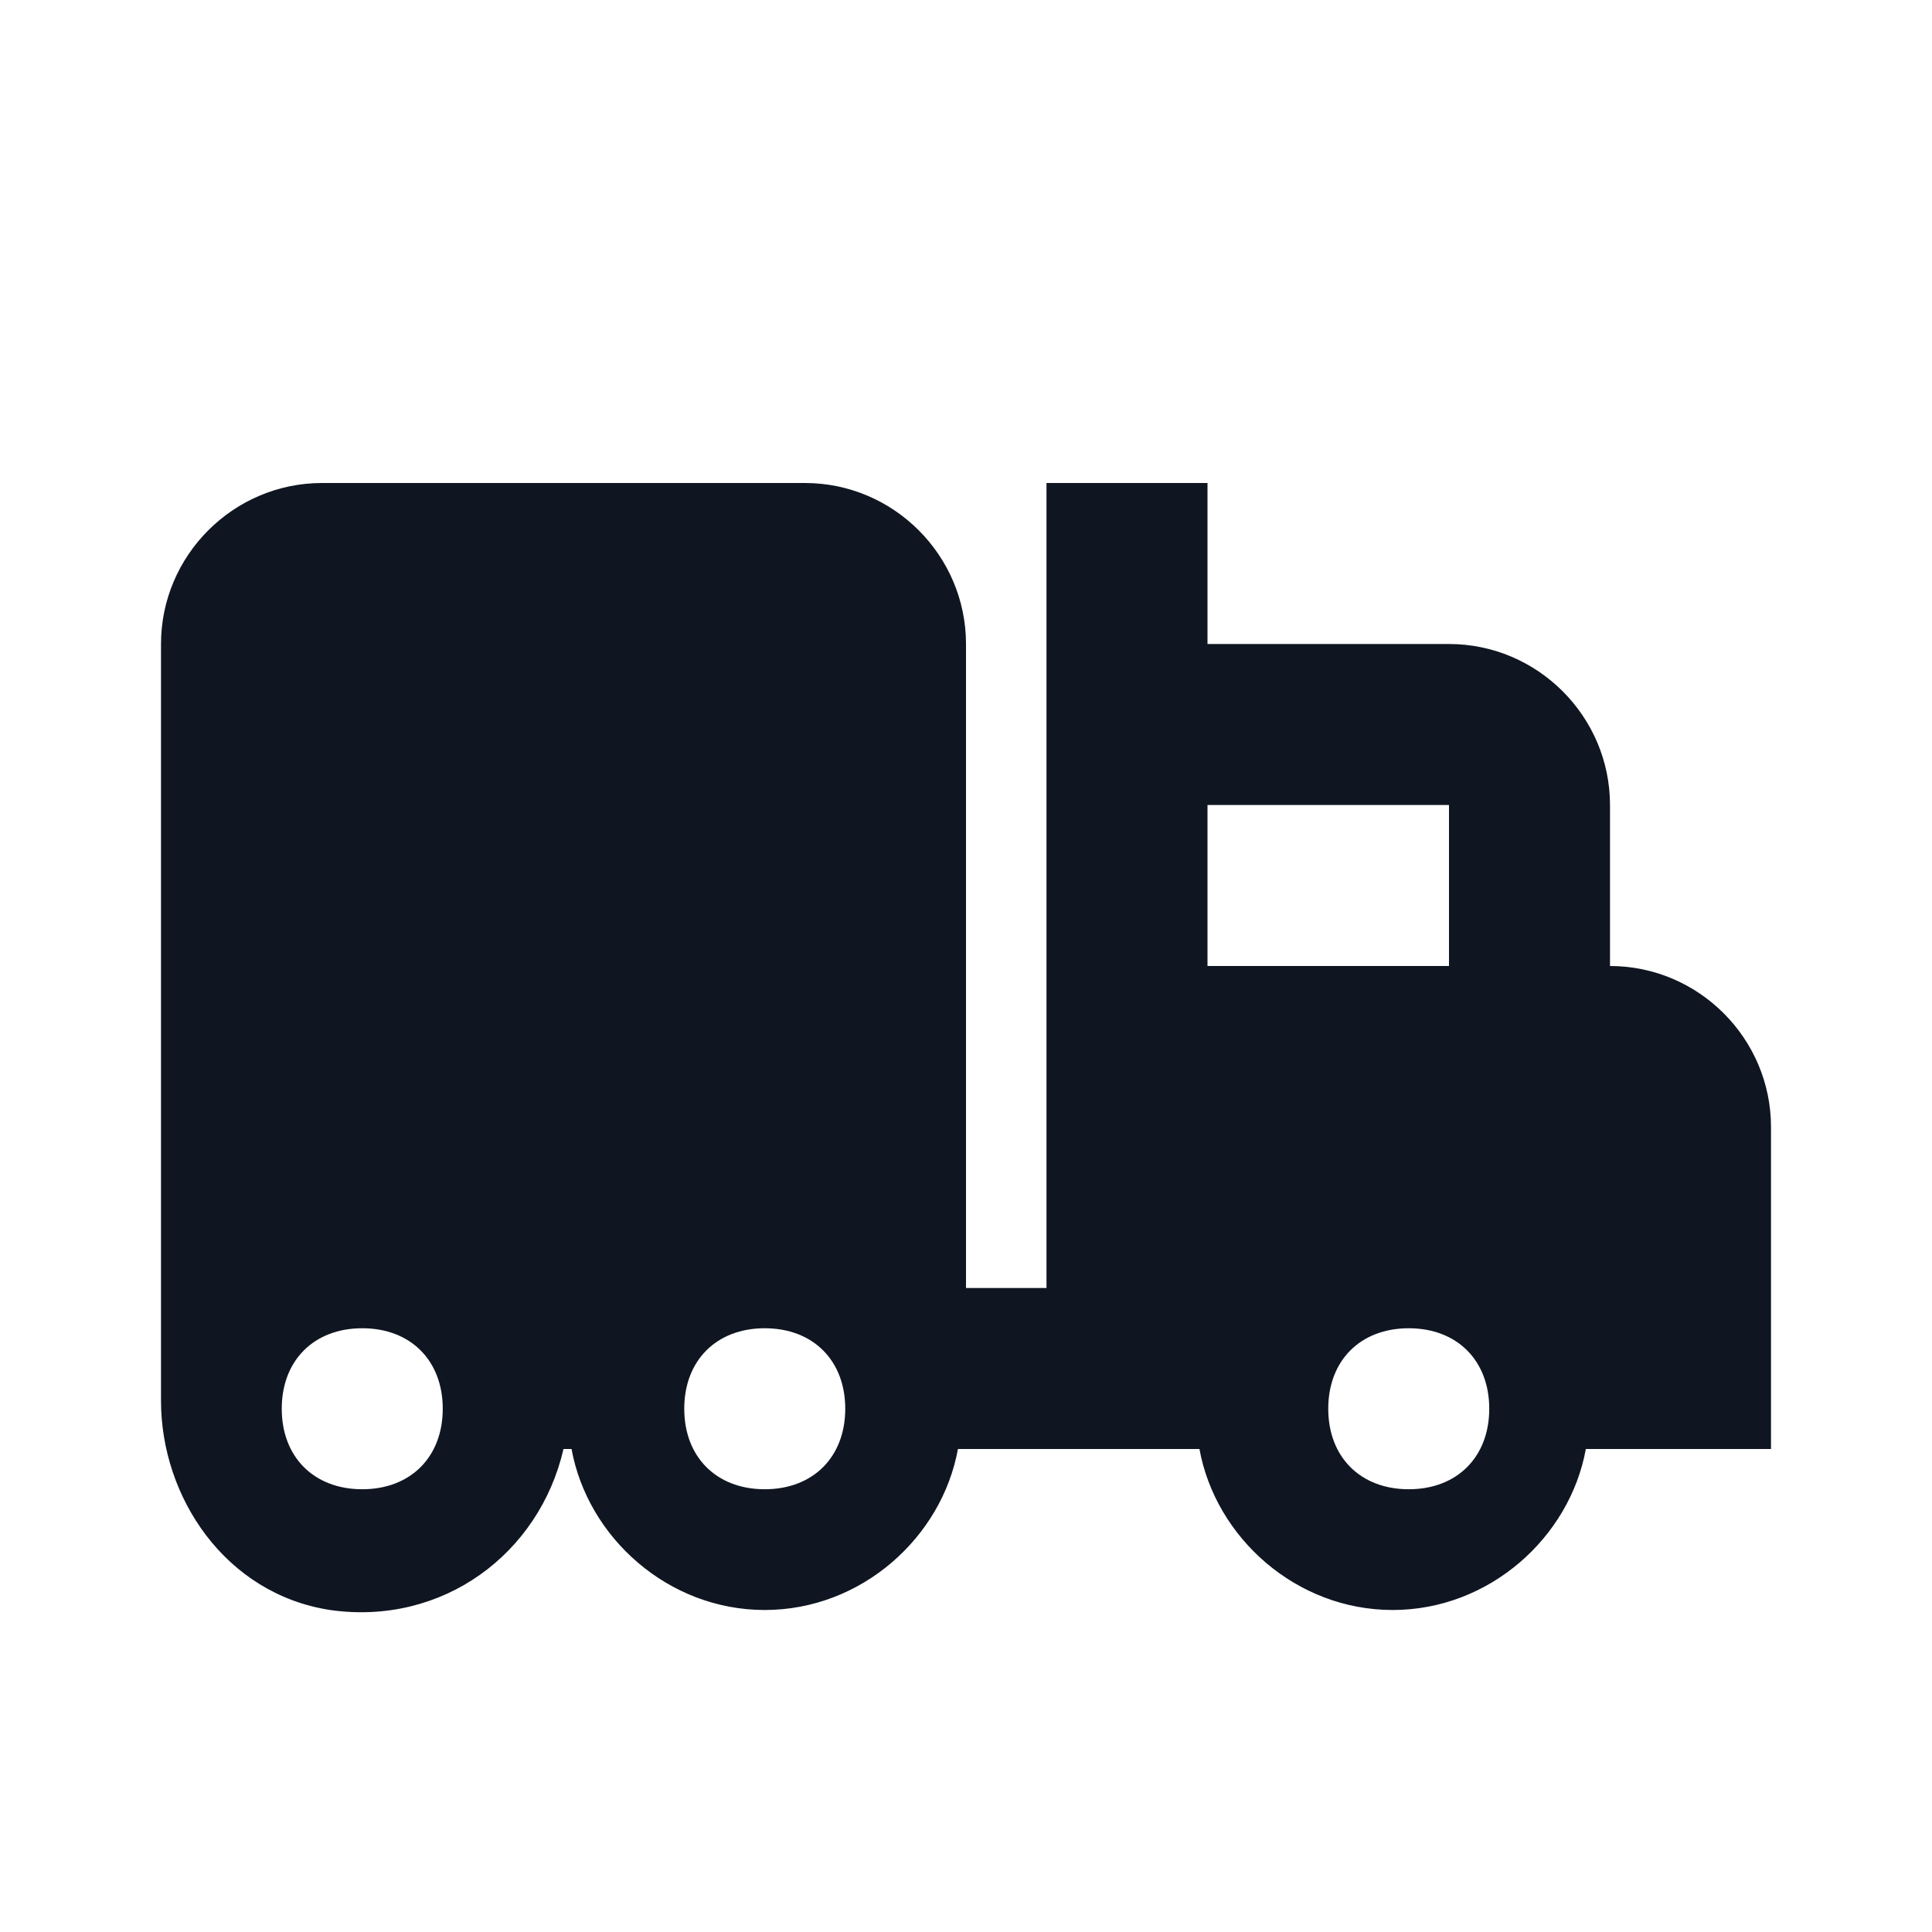
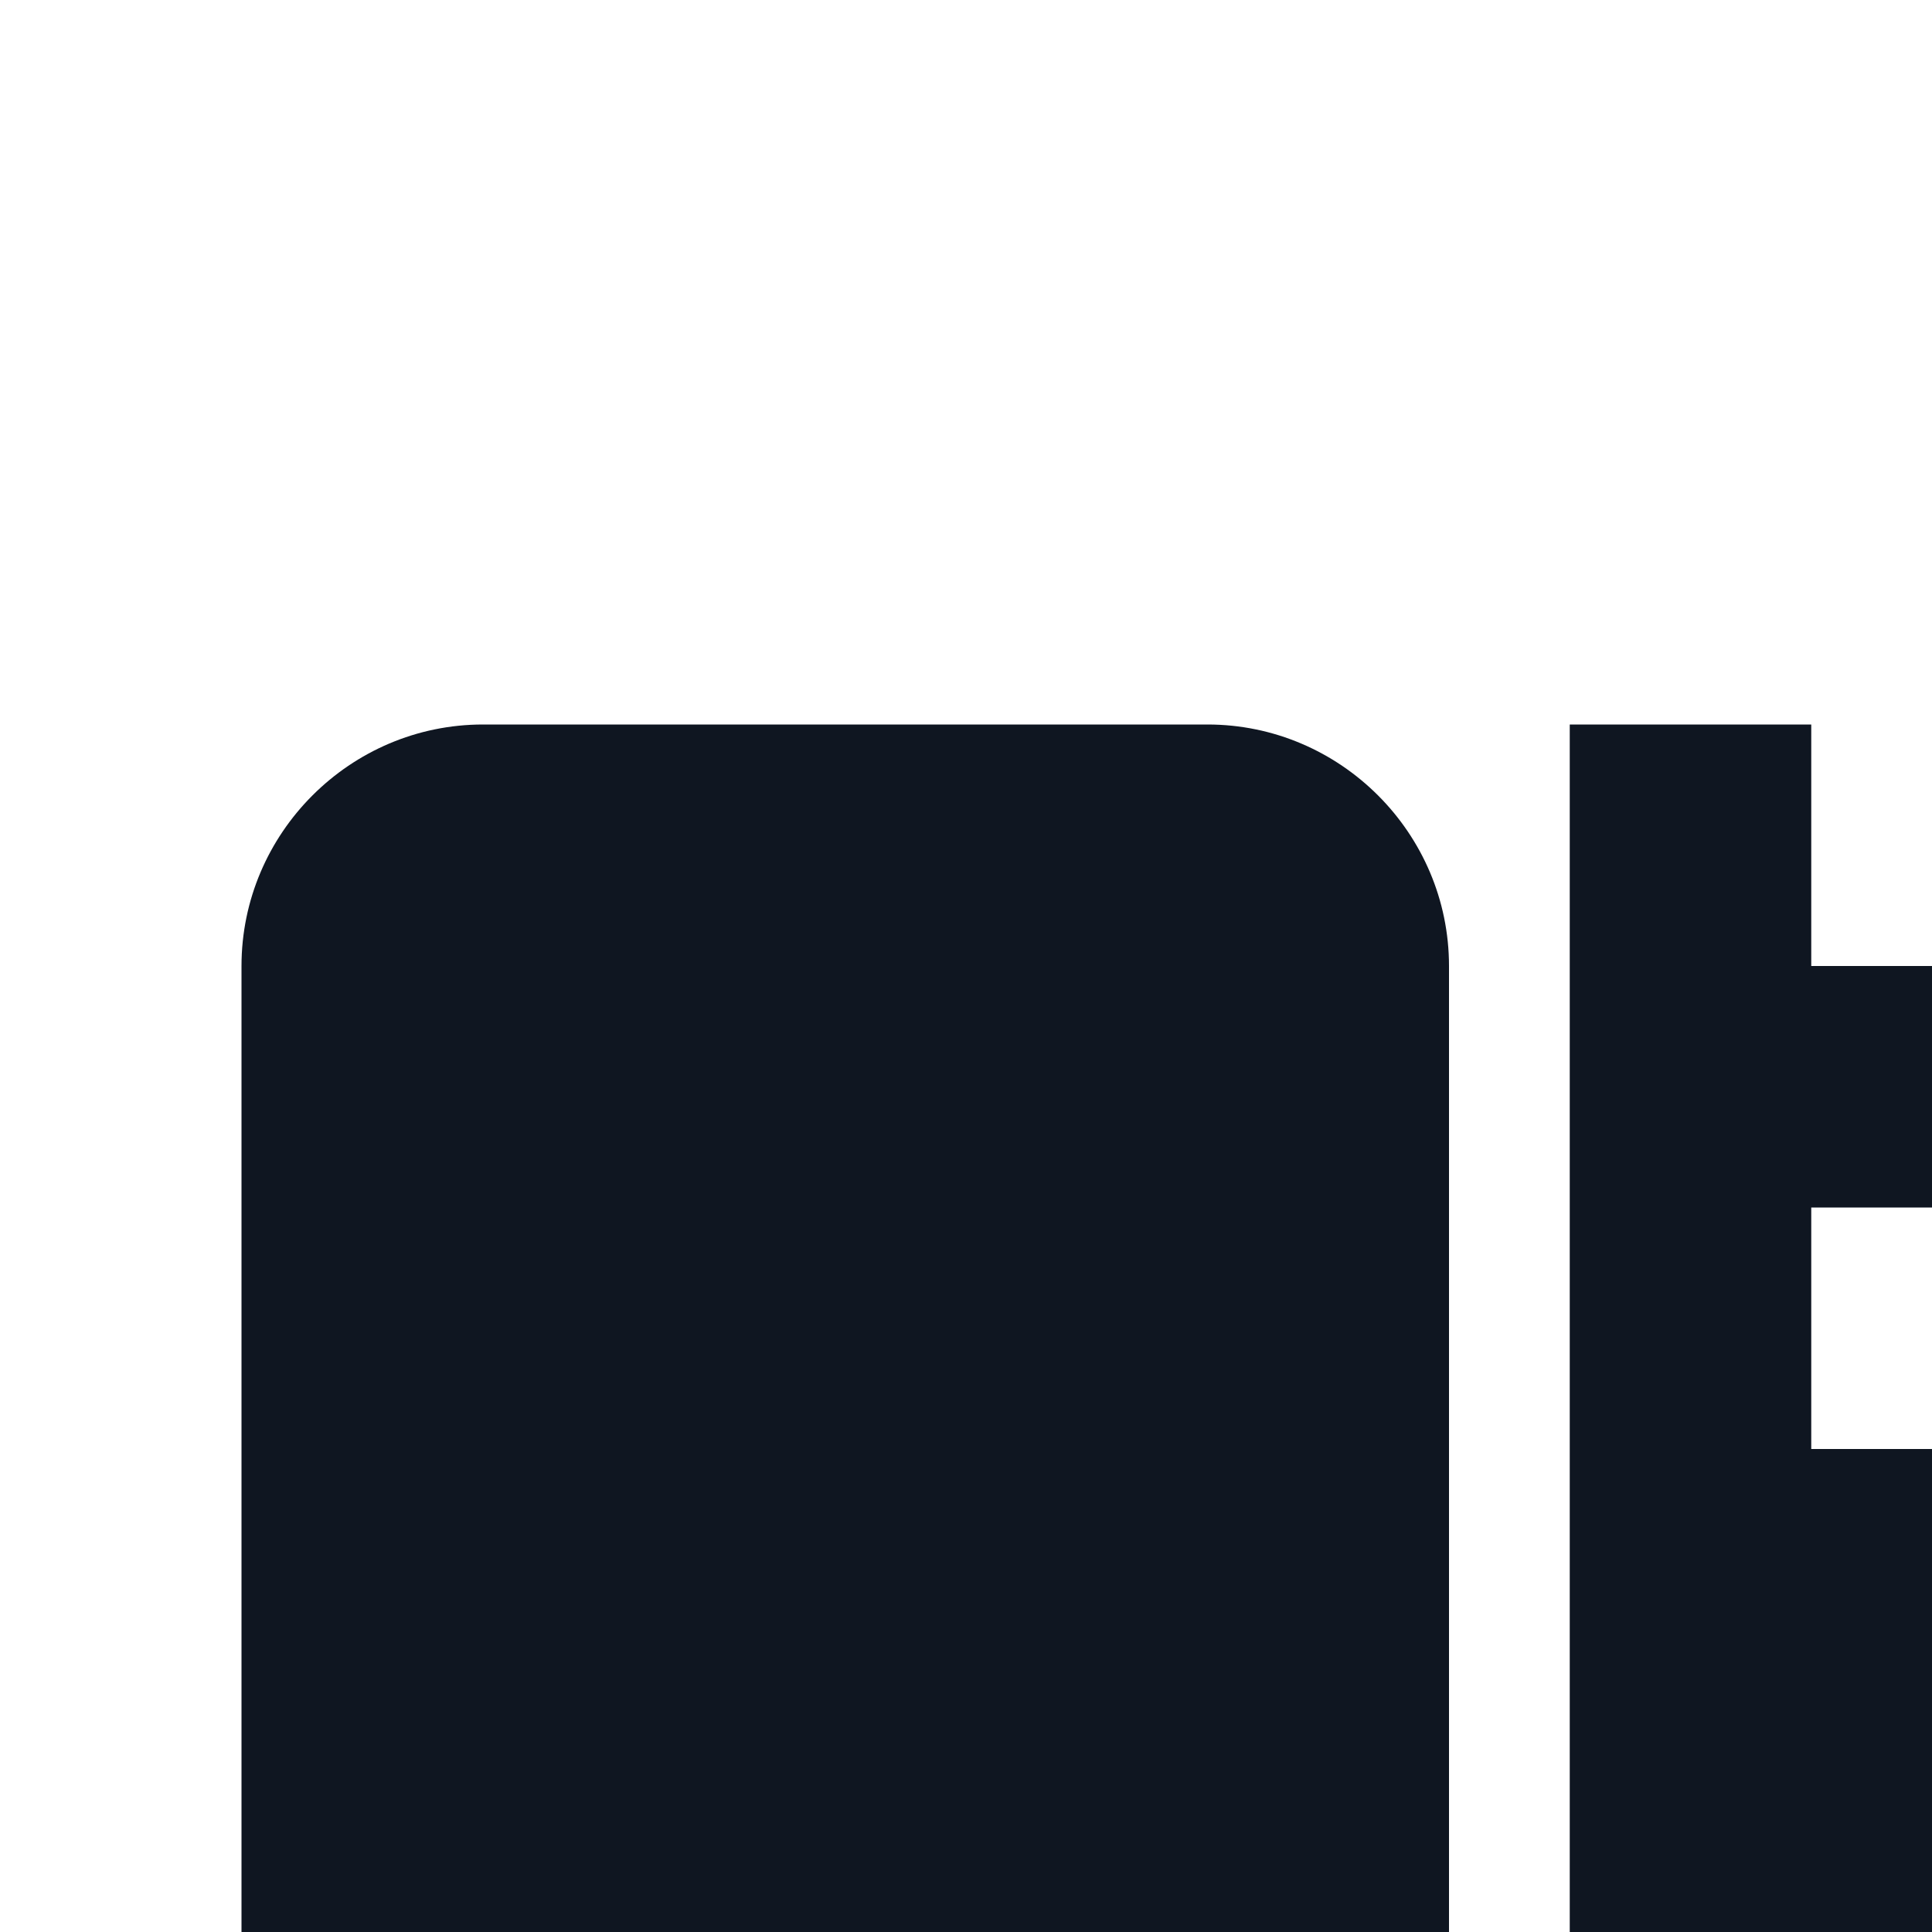
- <svg xmlns="http://www.w3.org/2000/svg" width="24" height="24" viewBox="0 0 24 24" fill="none">
+ <svg xmlns="http://www.w3.org/2000/svg" width="16" height="16" viewBox="0 0 16 16" fill="none">
  <path d="M20 12V10C20 8.9 19.1 8 18 8H15V6H13V16H12V8C12 6.9 11.1 6 10 6H4C2.9 6 2 6.9 2 8V17.4C2 18.6 2.8 19.8 4.1 20C5.5 20.2 6.7 19.3 7 18H7.1C7.3 19.1 8.3 20 9.5 20C10.7 20 11.7 19.1 11.9 18H12.1H12.5H14.9C15.1 19.1 16.1 20 17.3 20C18.5 20 19.5 19.1 19.7 18H22V14C22 12.9 21.1 12 20 12ZM4.5 18.5C3.9 18.5 3.5 18.1 3.5 17.5C3.5 16.9 3.9 16.5 4.5 16.5C5.1 16.5 5.5 16.9 5.5 17.5C5.5 18.1 5.1 18.5 4.5 18.5ZM9.5 18.5C8.9 18.5 8.5 18.1 8.5 17.5C8.5 16.9 8.9 16.5 9.5 16.5C10.1 16.5 10.5 16.9 10.5 17.5C10.5 18.1 10.1 18.5 9.5 18.5ZM15 12V10H18V12H15ZM17.5 18.5C16.9 18.5 16.5 18.1 16.5 17.5C16.5 16.9 16.9 16.5 17.5 16.5C18.1 16.5 18.5 16.9 18.5 17.5C18.5 18.1 18.1 18.5 17.5 18.5Z" fill="#0F1621" />
</svg>
